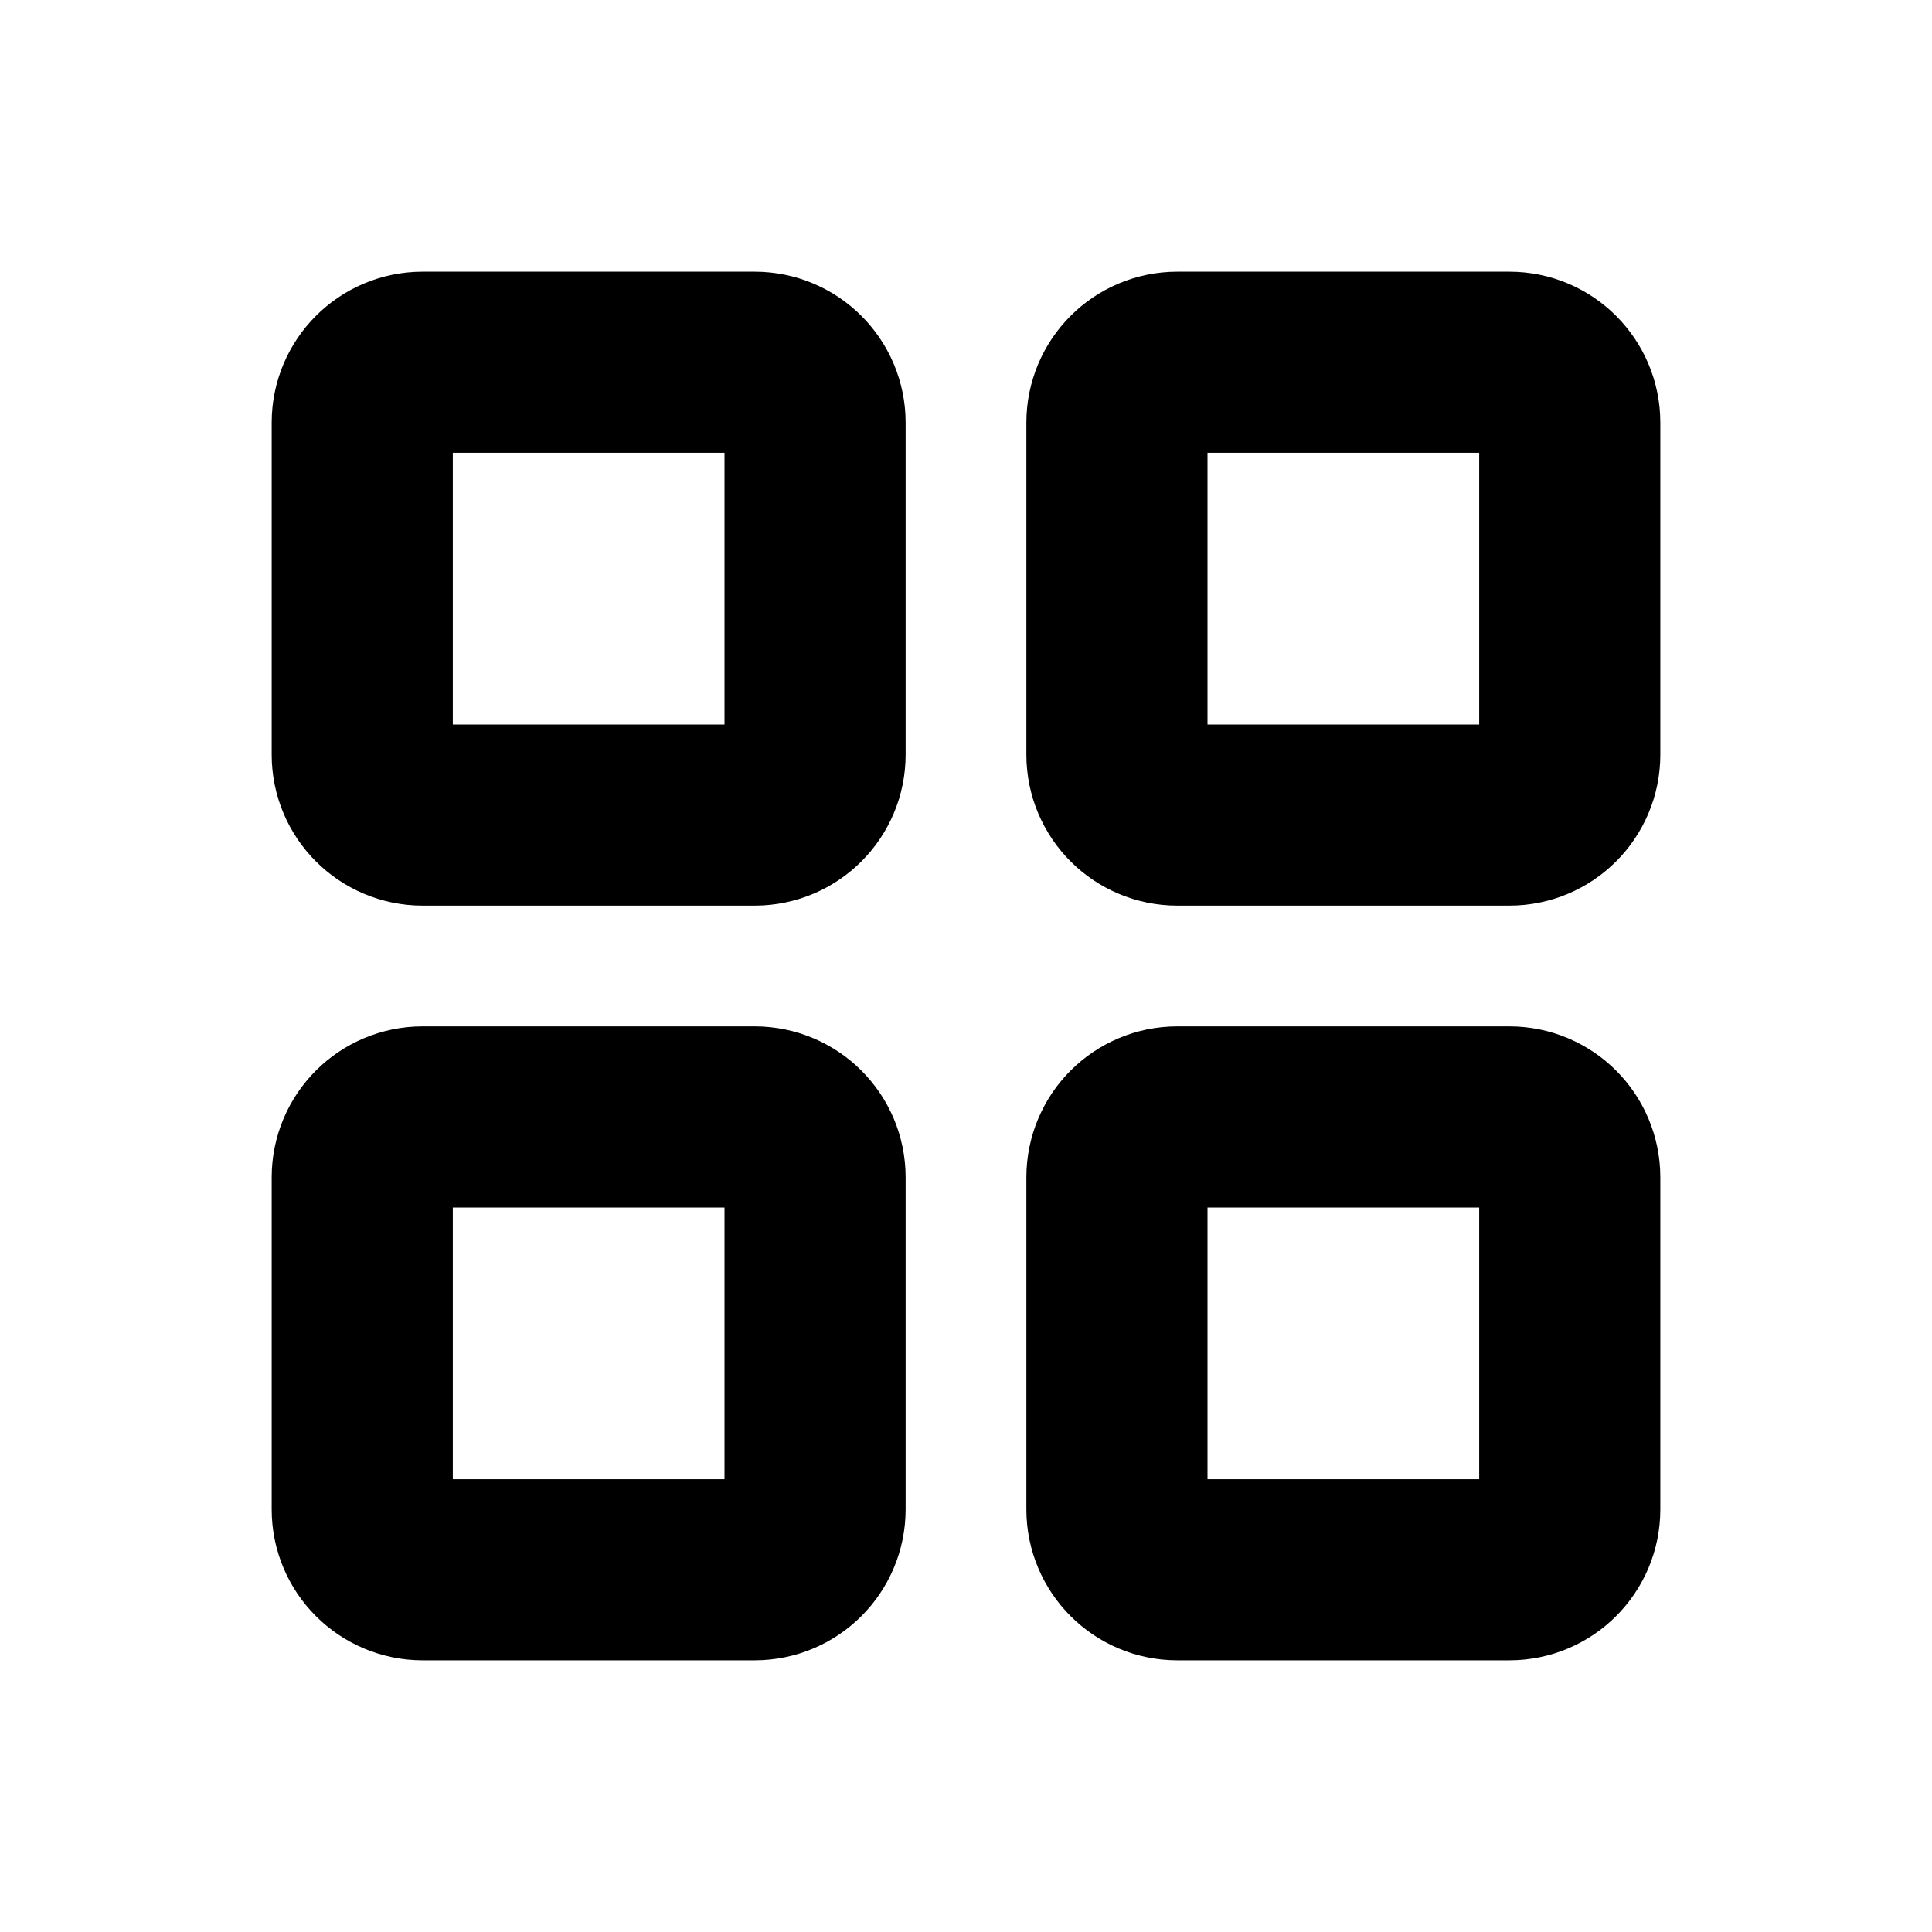
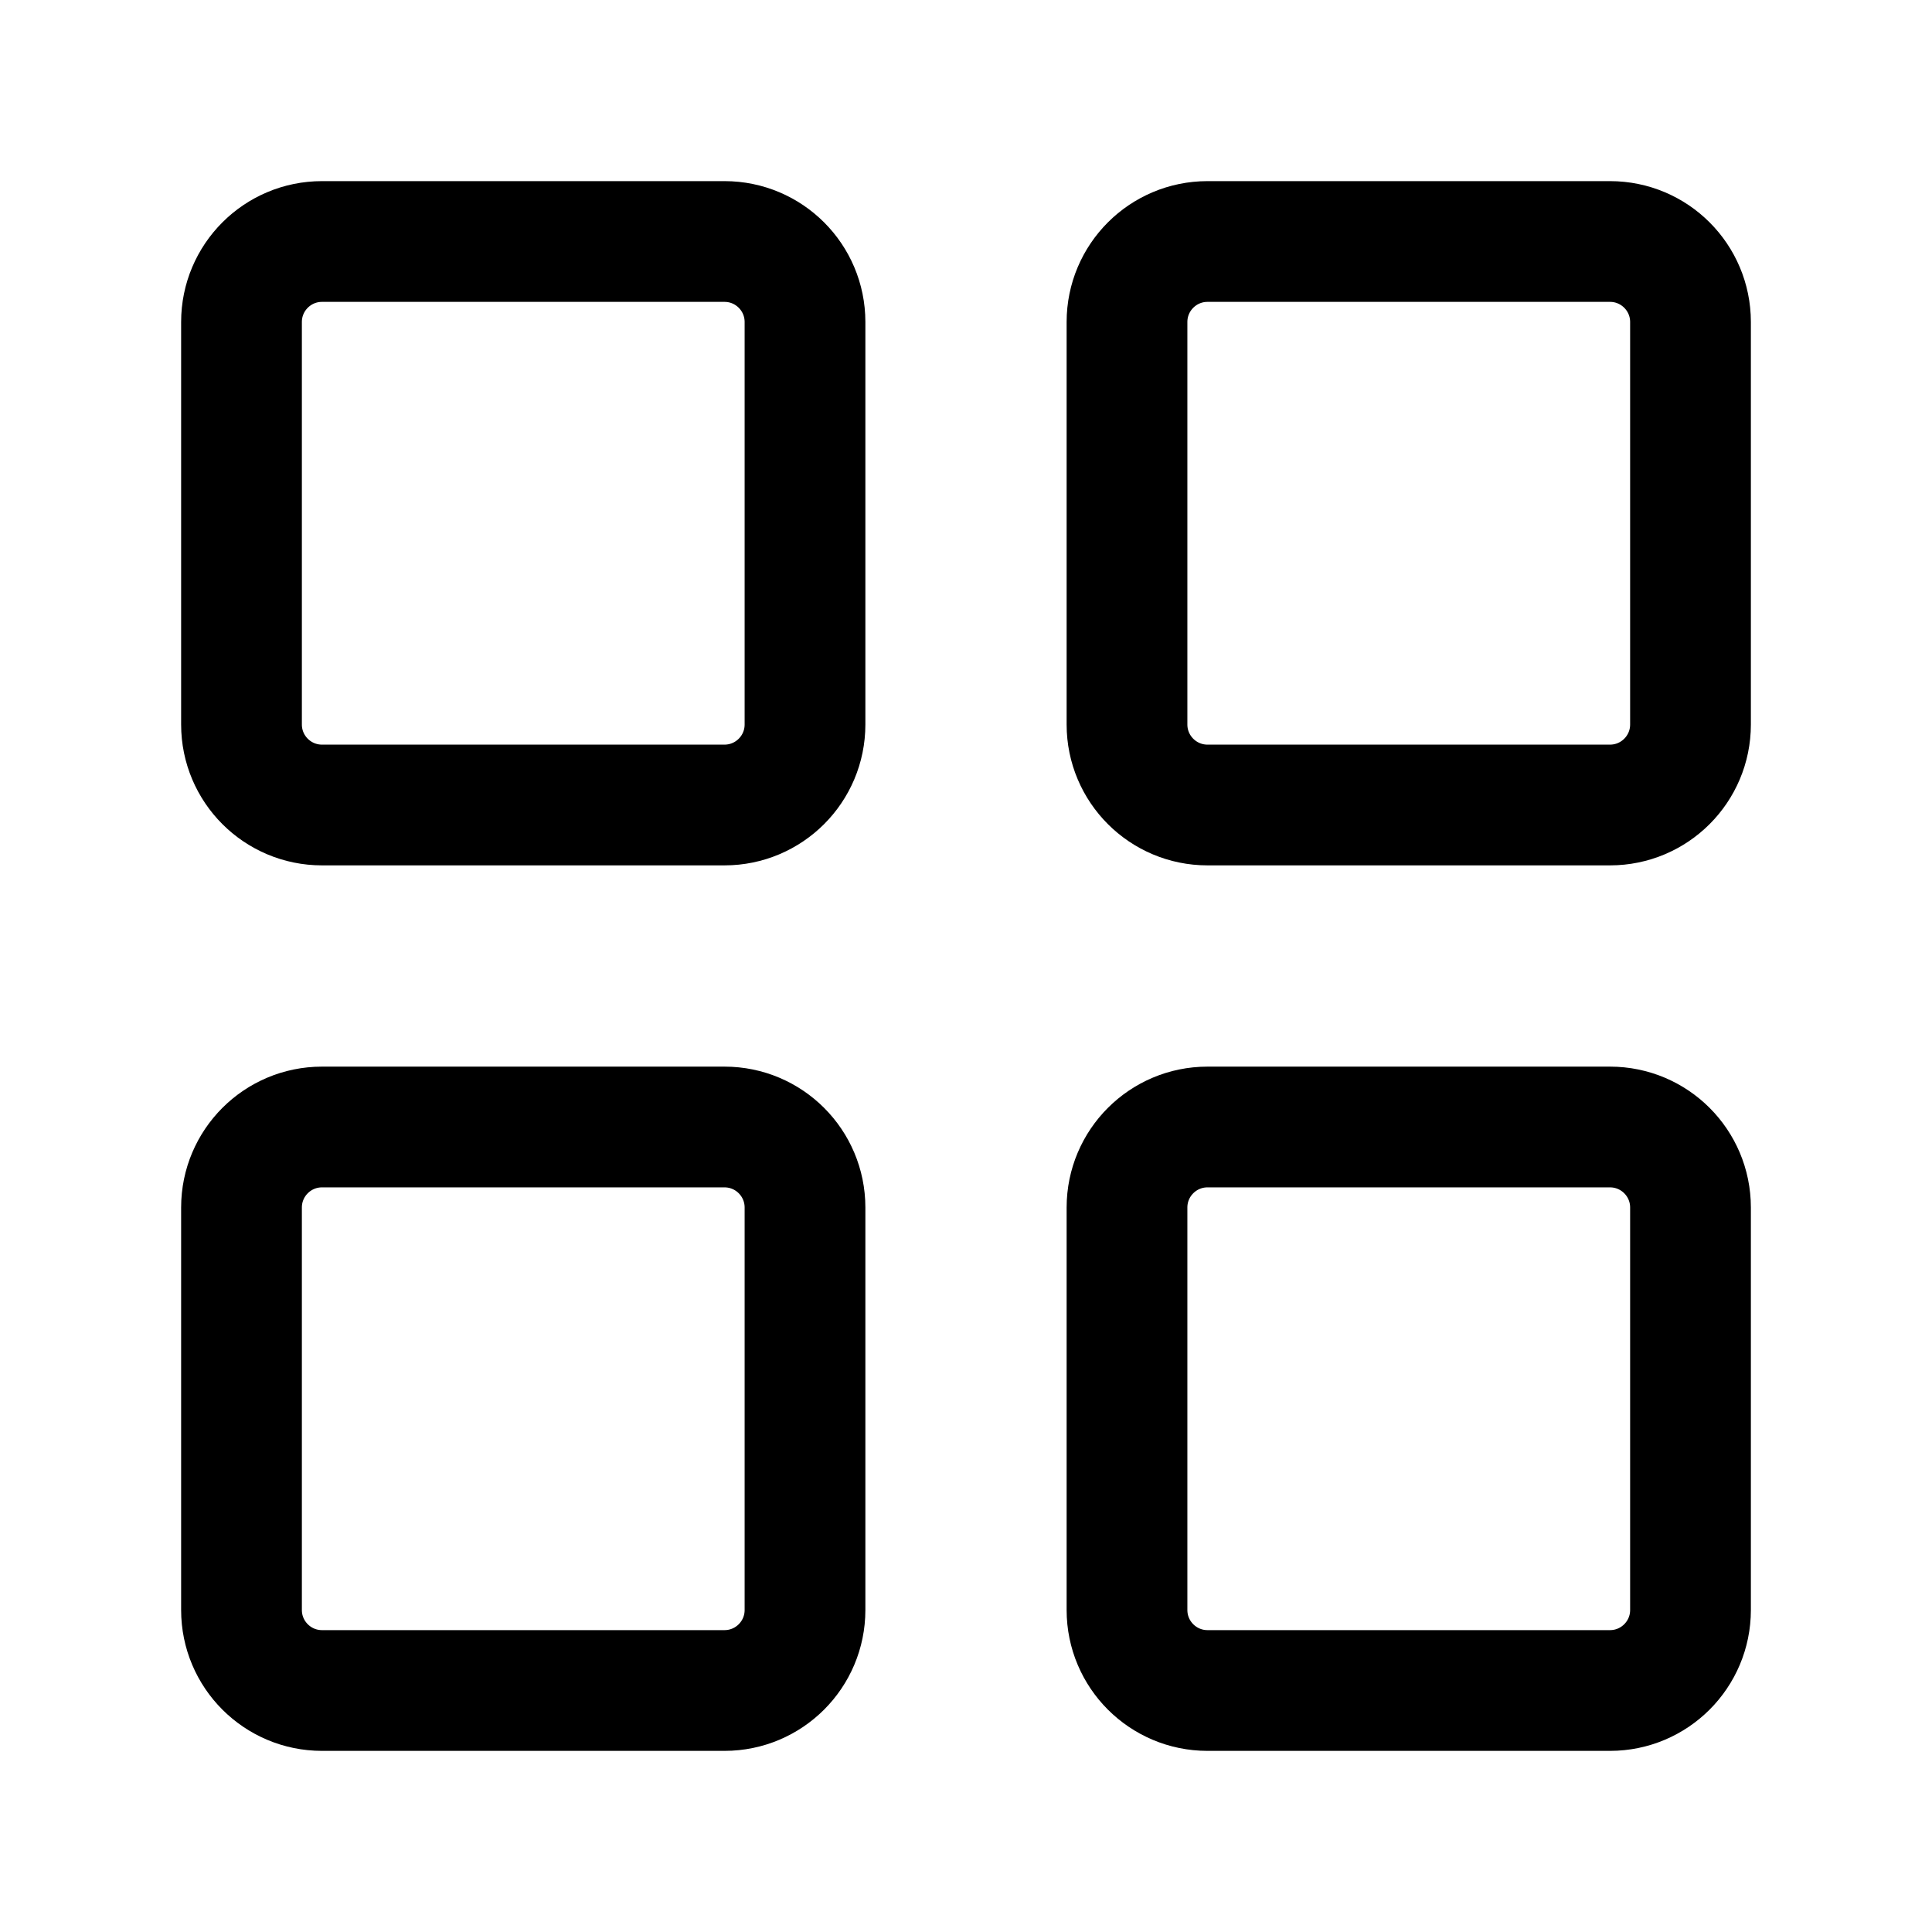
- <svg xmlns="http://www.w3.org/2000/svg" viewBox="0 0 256 256">
-   <rect width="256" height="256" fill="none" />
-   <rect x="48" y="48" width="60" height="60" rx="8" fill="none" stroke="currentColor" stroke-linecap="round" stroke-linejoin="round" stroke-width="24" />
-   <rect x="148" y="48" width="60" height="60" rx="8" fill="none" stroke="currentColor" stroke-linecap="round" stroke-linejoin="round" stroke-width="24" />
-   <rect x="48" y="148" width="60" height="60" rx="8" fill="none" stroke="currentColor" stroke-linecap="round" stroke-linejoin="round" stroke-width="24" />
-   <rect x="148" y="148" width="60" height="60" rx="8" fill="none" stroke="currentColor" stroke-linecap="round" stroke-linejoin="round" stroke-width="24" />
+ <svg xmlns="http://www.w3.org/2000/svg" viewBox="0 0 24 24">
+   <rect width="7" height="7" x="3" y="3" rx="1" fill="none" stroke="currentColor" stroke-linecap="round" stroke-linejoin="round" stroke-width="1.5" />
+   <rect width="7" height="7" x="14" y="3" rx="1" fill="none" stroke="currentColor" stroke-linecap="round" stroke-linejoin="round" stroke-width="1.5" />
+   <rect width="7" height="7" x="14" y="14" rx="1" fill="none" stroke="currentColor" stroke-linecap="round" stroke-linejoin="round" stroke-width="1.5" />
+   <rect width="7" height="7" x="3" y="14" rx="1" fill="none" stroke="currentColor" stroke-linecap="round" stroke-linejoin="round" stroke-width="1.5" />
</svg>
